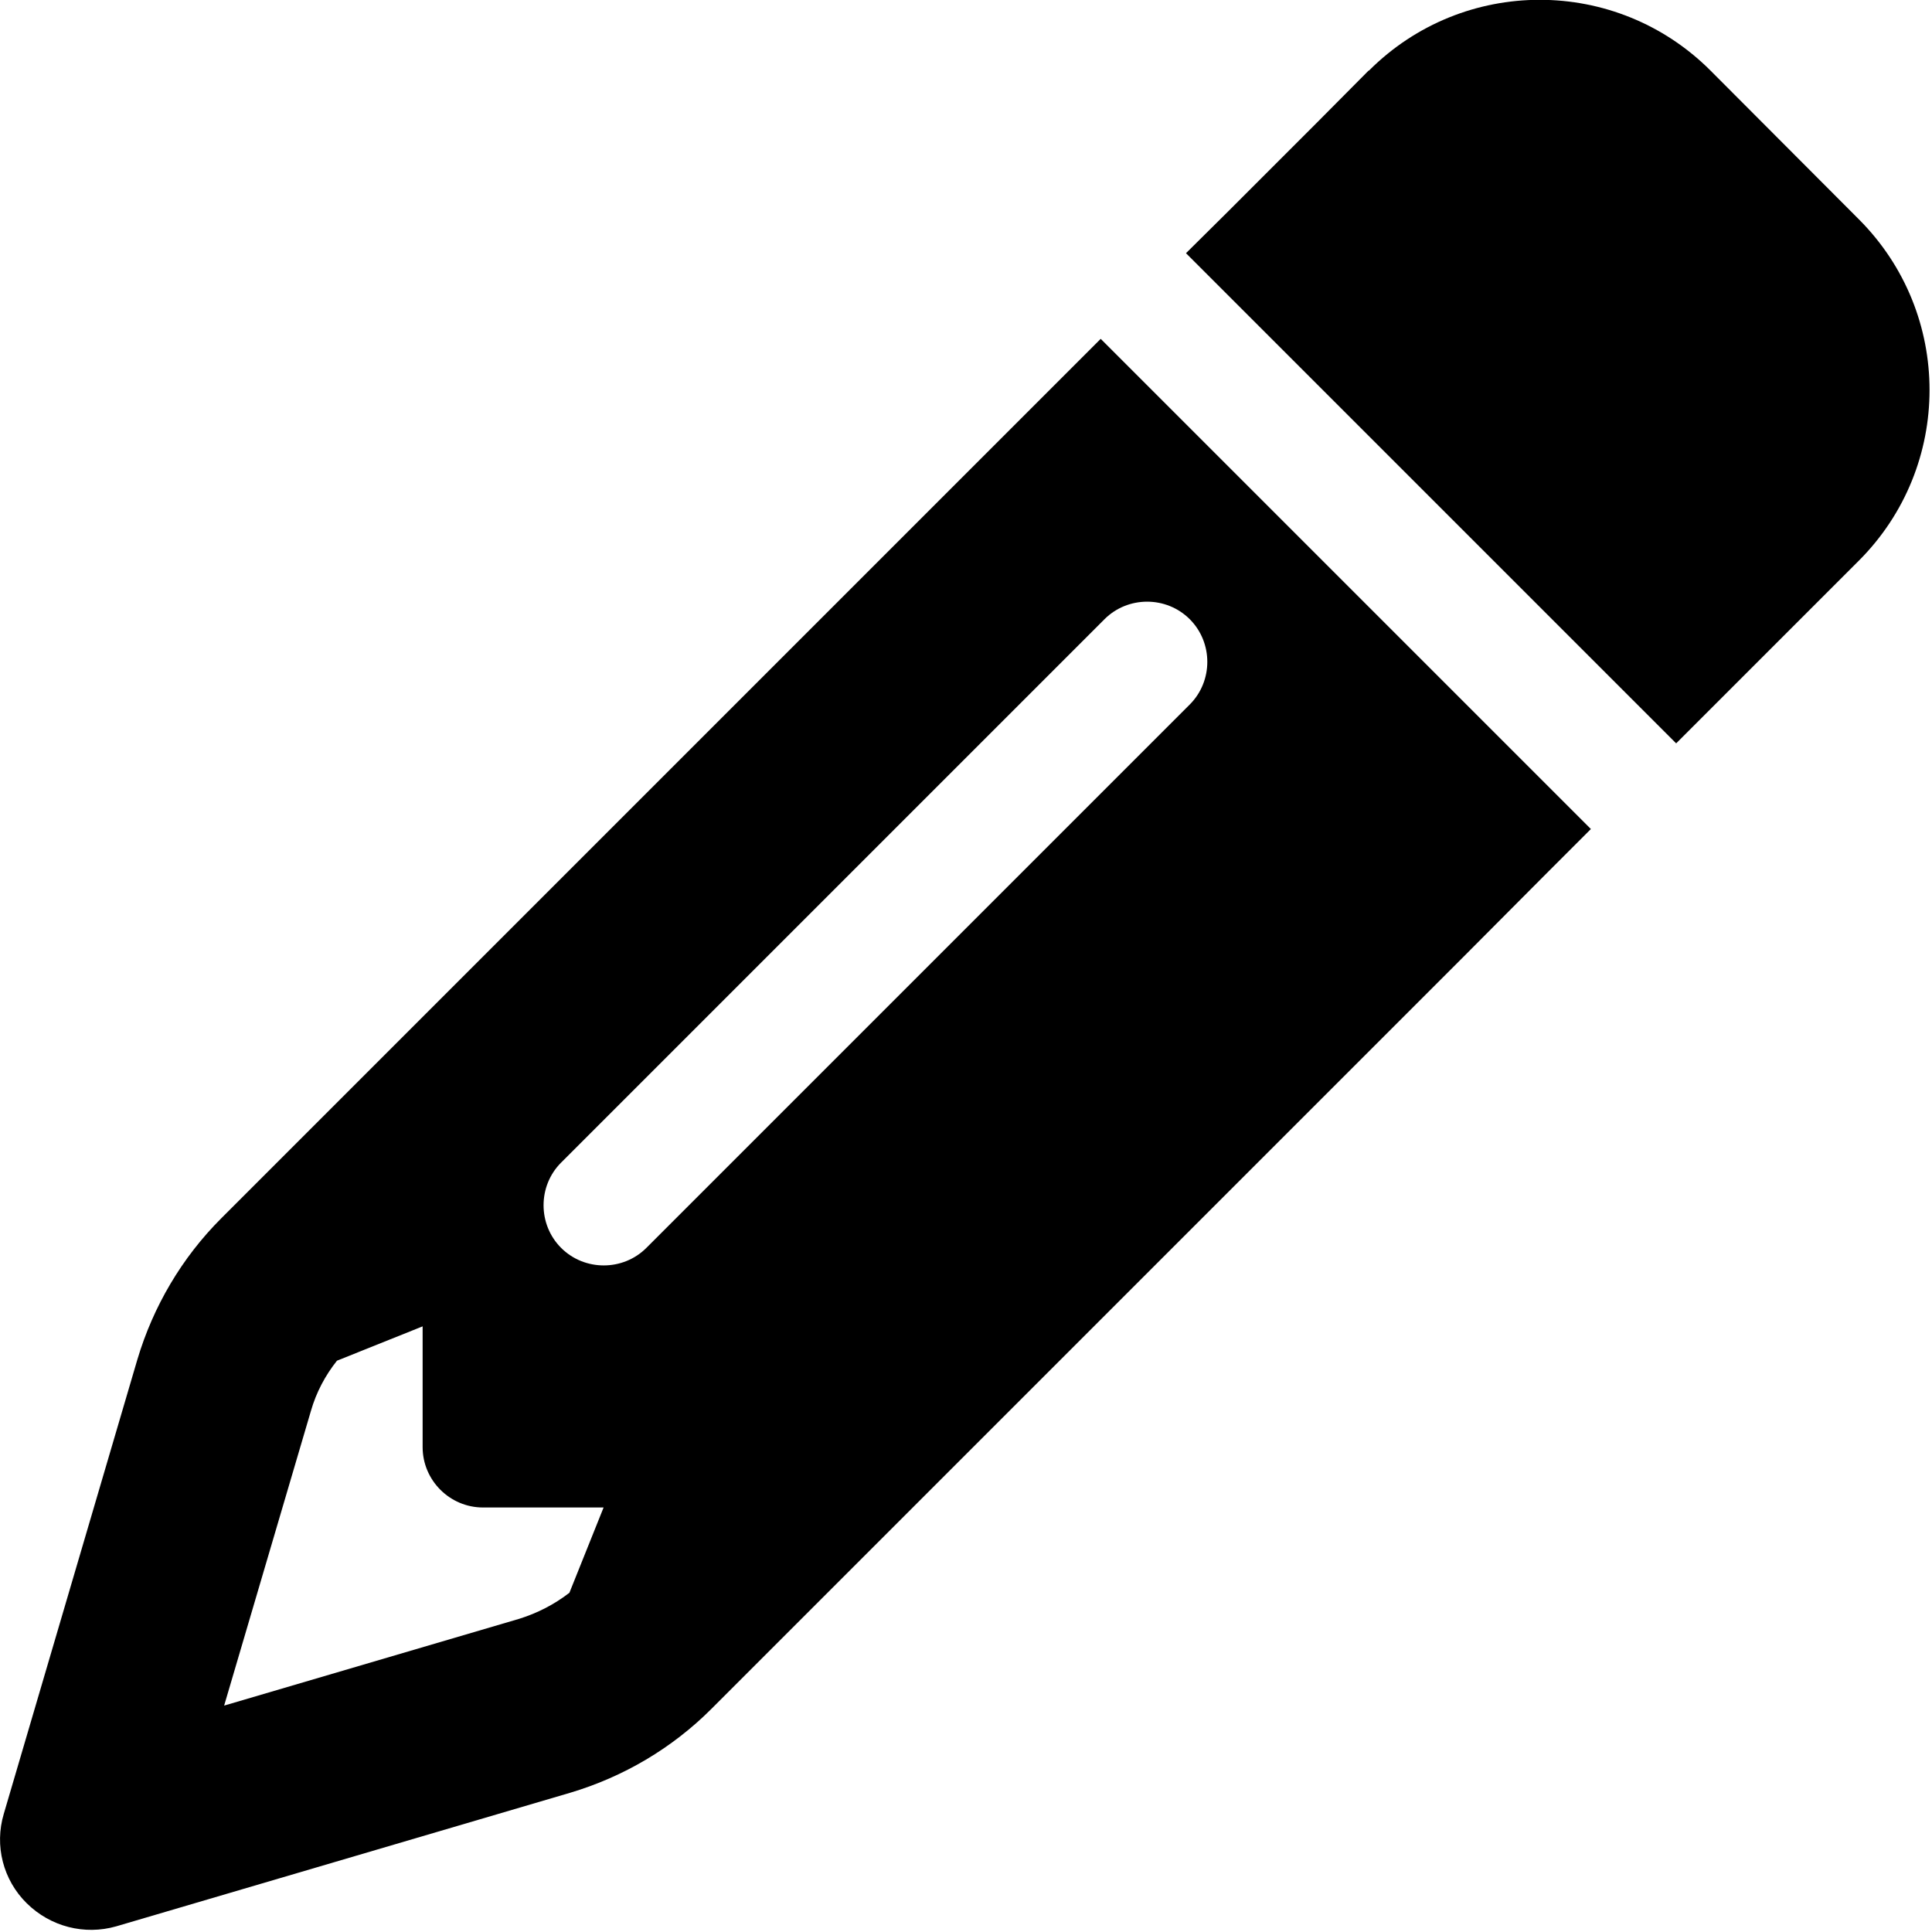
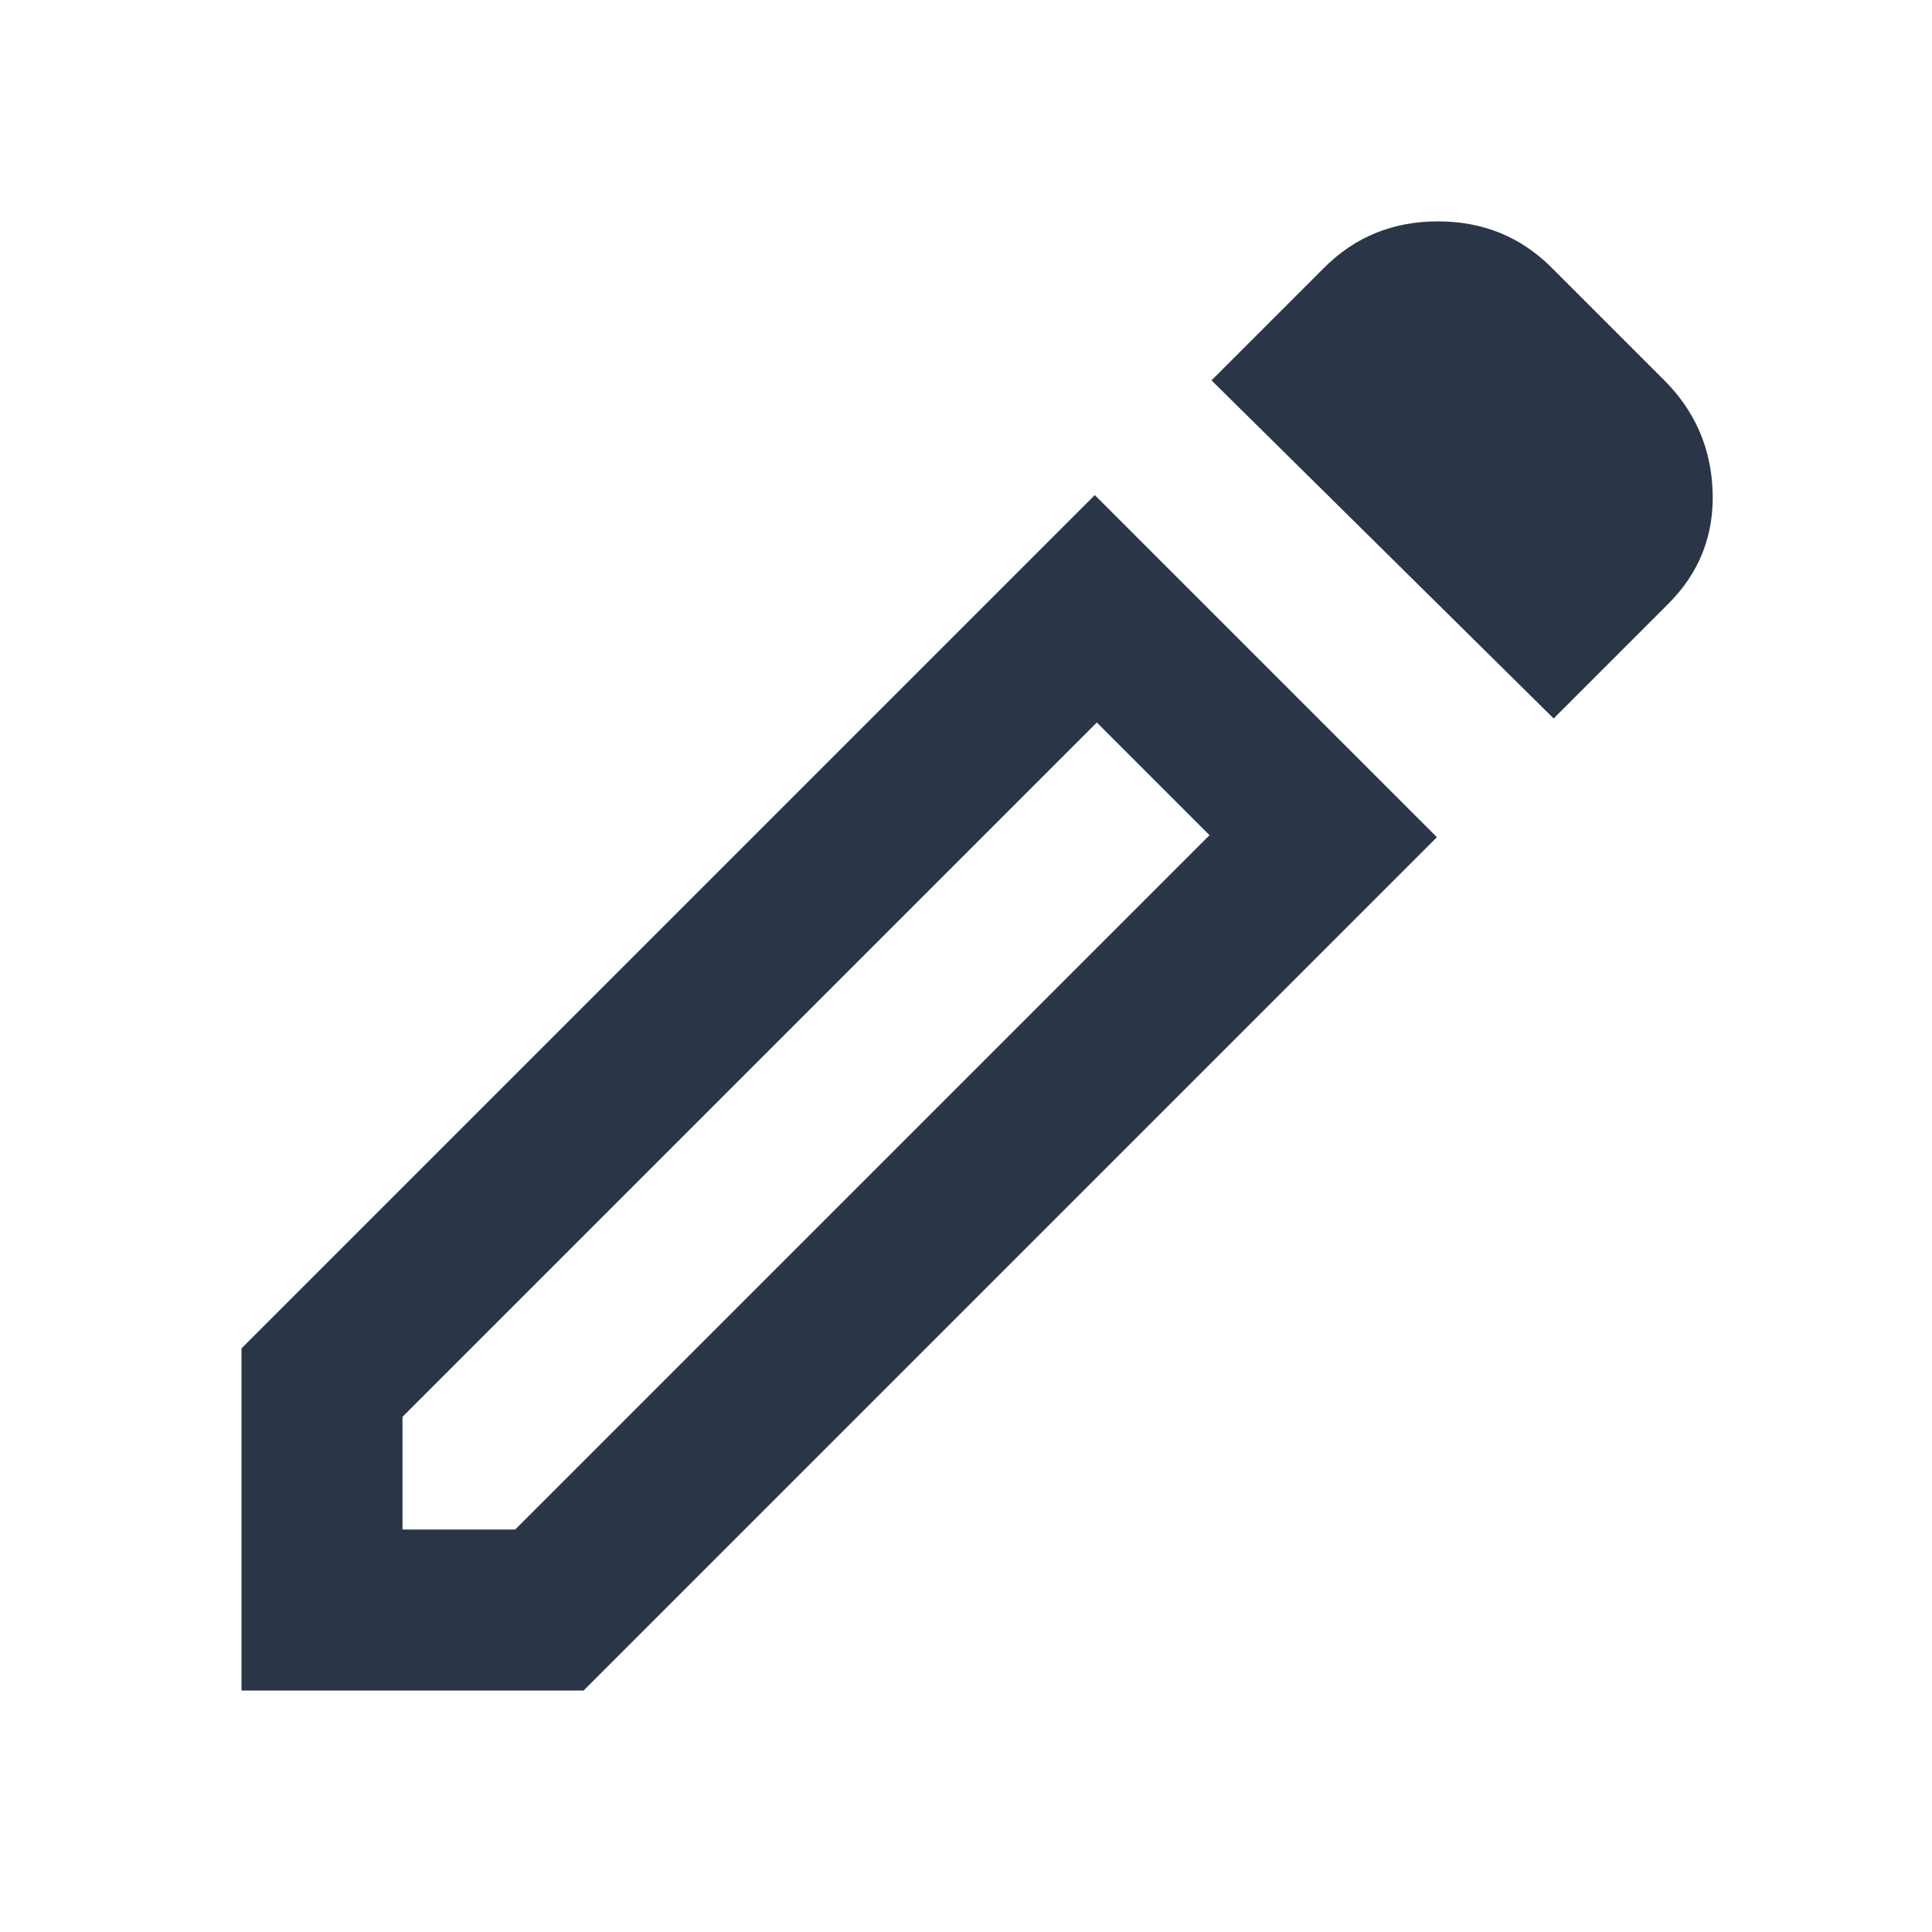
- <svg xmlns="http://www.w3.org/2000/svg" height="16" width="16" viewBox="0 0 512 512">
-   <path d="M410.3 231l11.3-11.3-33.9-33.9-62.1-62.1L291.7 89.8l-11.3 11.3-22.6 22.6L58.6 322.9c-10.4 10.4-18 23.3-22.2 37.4L1 480.7c-2.5 8.4-.2 17.5 6.1 23.7s15.3 8.5 23.7 6.1l120.3-35.4c14.1-4.2 27-11.8 37.4-22.2L387.7 253.7 410.3 231zM160 399.4l-9.1 22.7c-4 3.1-8.5 5.4-13.3 6.9L59.4 452l23-78.1c1.4-4.9 3.8-9.4 6.9-13.3l22.7-9.1v32c0 8.8 7.2 16 16 16h32zM362.7 18.7L348.3 33.2 325.7 55.8 314.3 67.1l33.9 33.9 62.1 62.1 33.9 33.9 11.3-11.3 22.6-22.6 14.5-14.5c25-25 25-65.5 0-90.5L453.3 18.7c-25-25-65.5-25-90.5 0zm-47.4 168l-144 144c-6.2 6.2-16.4 6.2-22.6 0s-6.2-16.4 0-22.6l144-144c6.2-6.2 16.4-6.2 22.6 0s6.2 16.4 0 22.6z" />
+ <svg xmlns="http://www.w3.org/2000/svg" width="24" height="24" viewBox="0 0 24 24" fill="none">
+   <mask id="mask0_145734_3876" style="mask-type:alpha" maskUnits="userSpaceOnUse" x="0" y="0" width="24" height="24">
+     <rect width="24" height="24" fill="#D9D9D9" />
+   </mask>
+   <g mask="url(#mask0_145734_3876)">
+     <path d="M5 19H6.4L15.025 10.375L13.625 8.975L5 17.6V19ZM19.3 8.925L15.05 4.725L16.45 3.325C16.833 2.942 17.304 2.75 17.863 2.75C18.421 2.75 18.892 2.942 19.275 3.325L20.675 4.725C21.058 5.108 21.258 5.571 21.275 6.112C21.292 6.654 21.108 7.117 20.725 7.5L19.3 8.925ZM17.85 10.4L7.25 21H3V16.75L13.6 6.15L17.85 10.4Z" fill="#2A3647" />
+   </g>
</svg>
